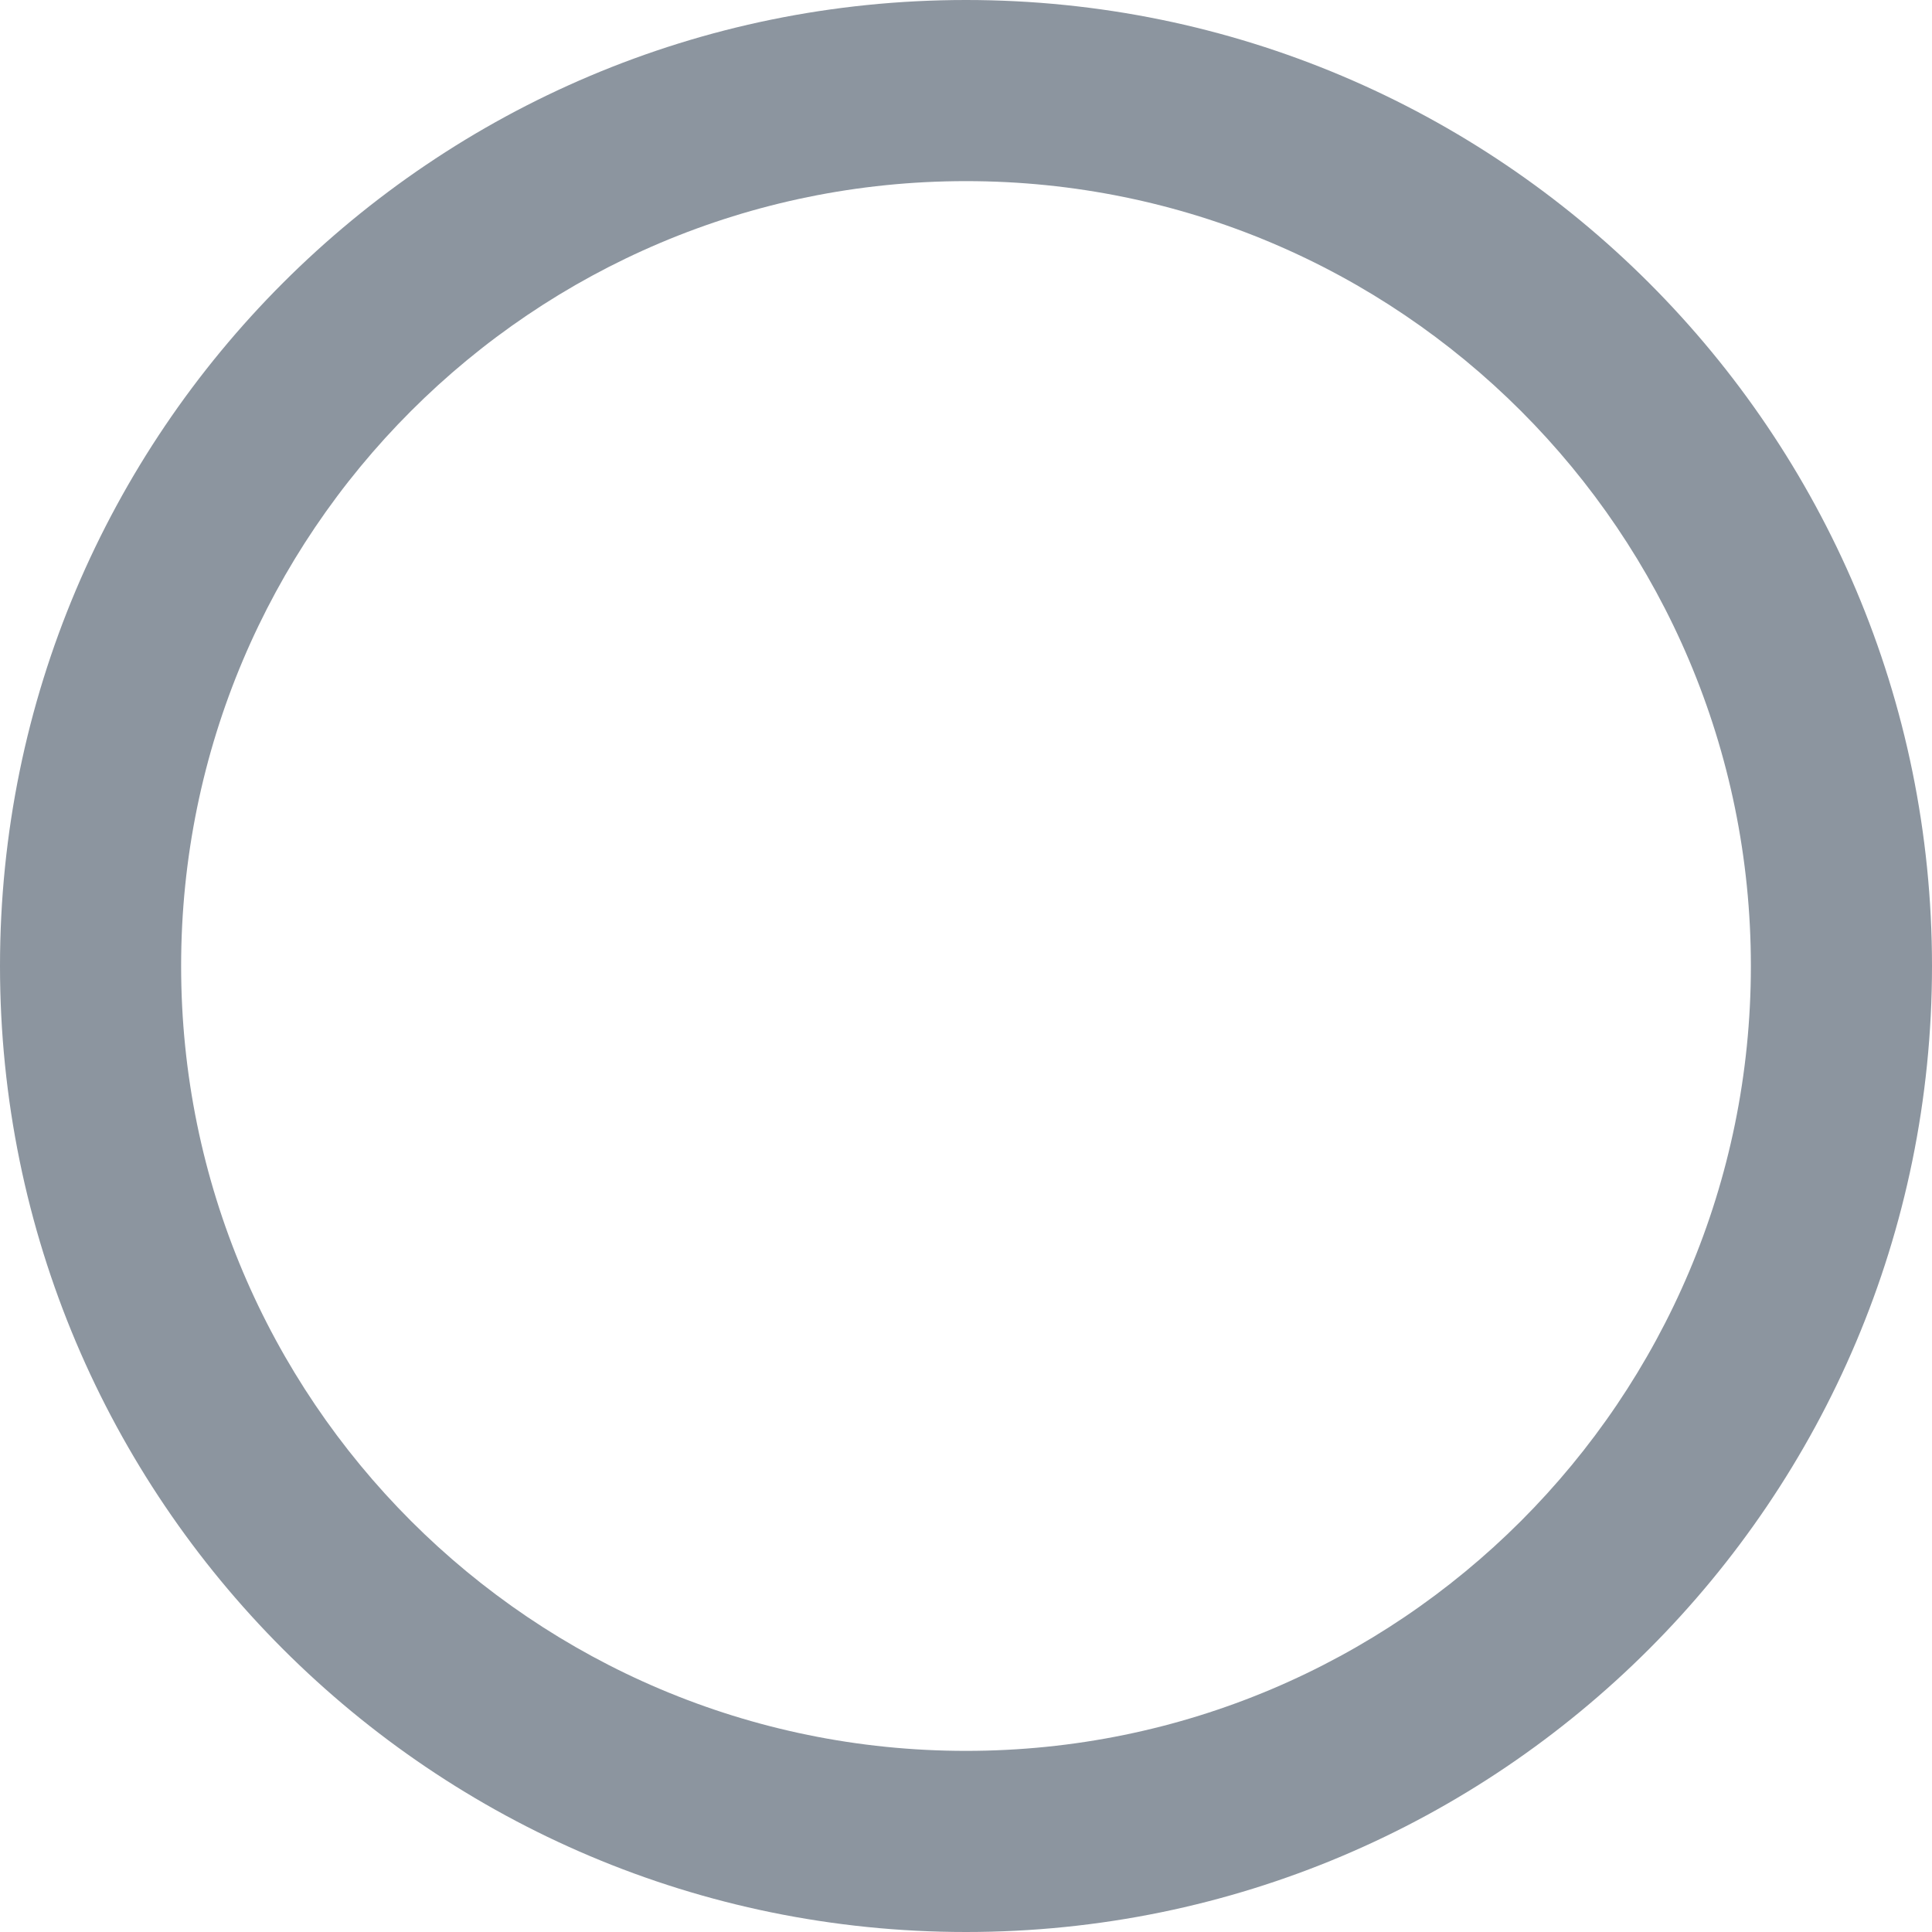
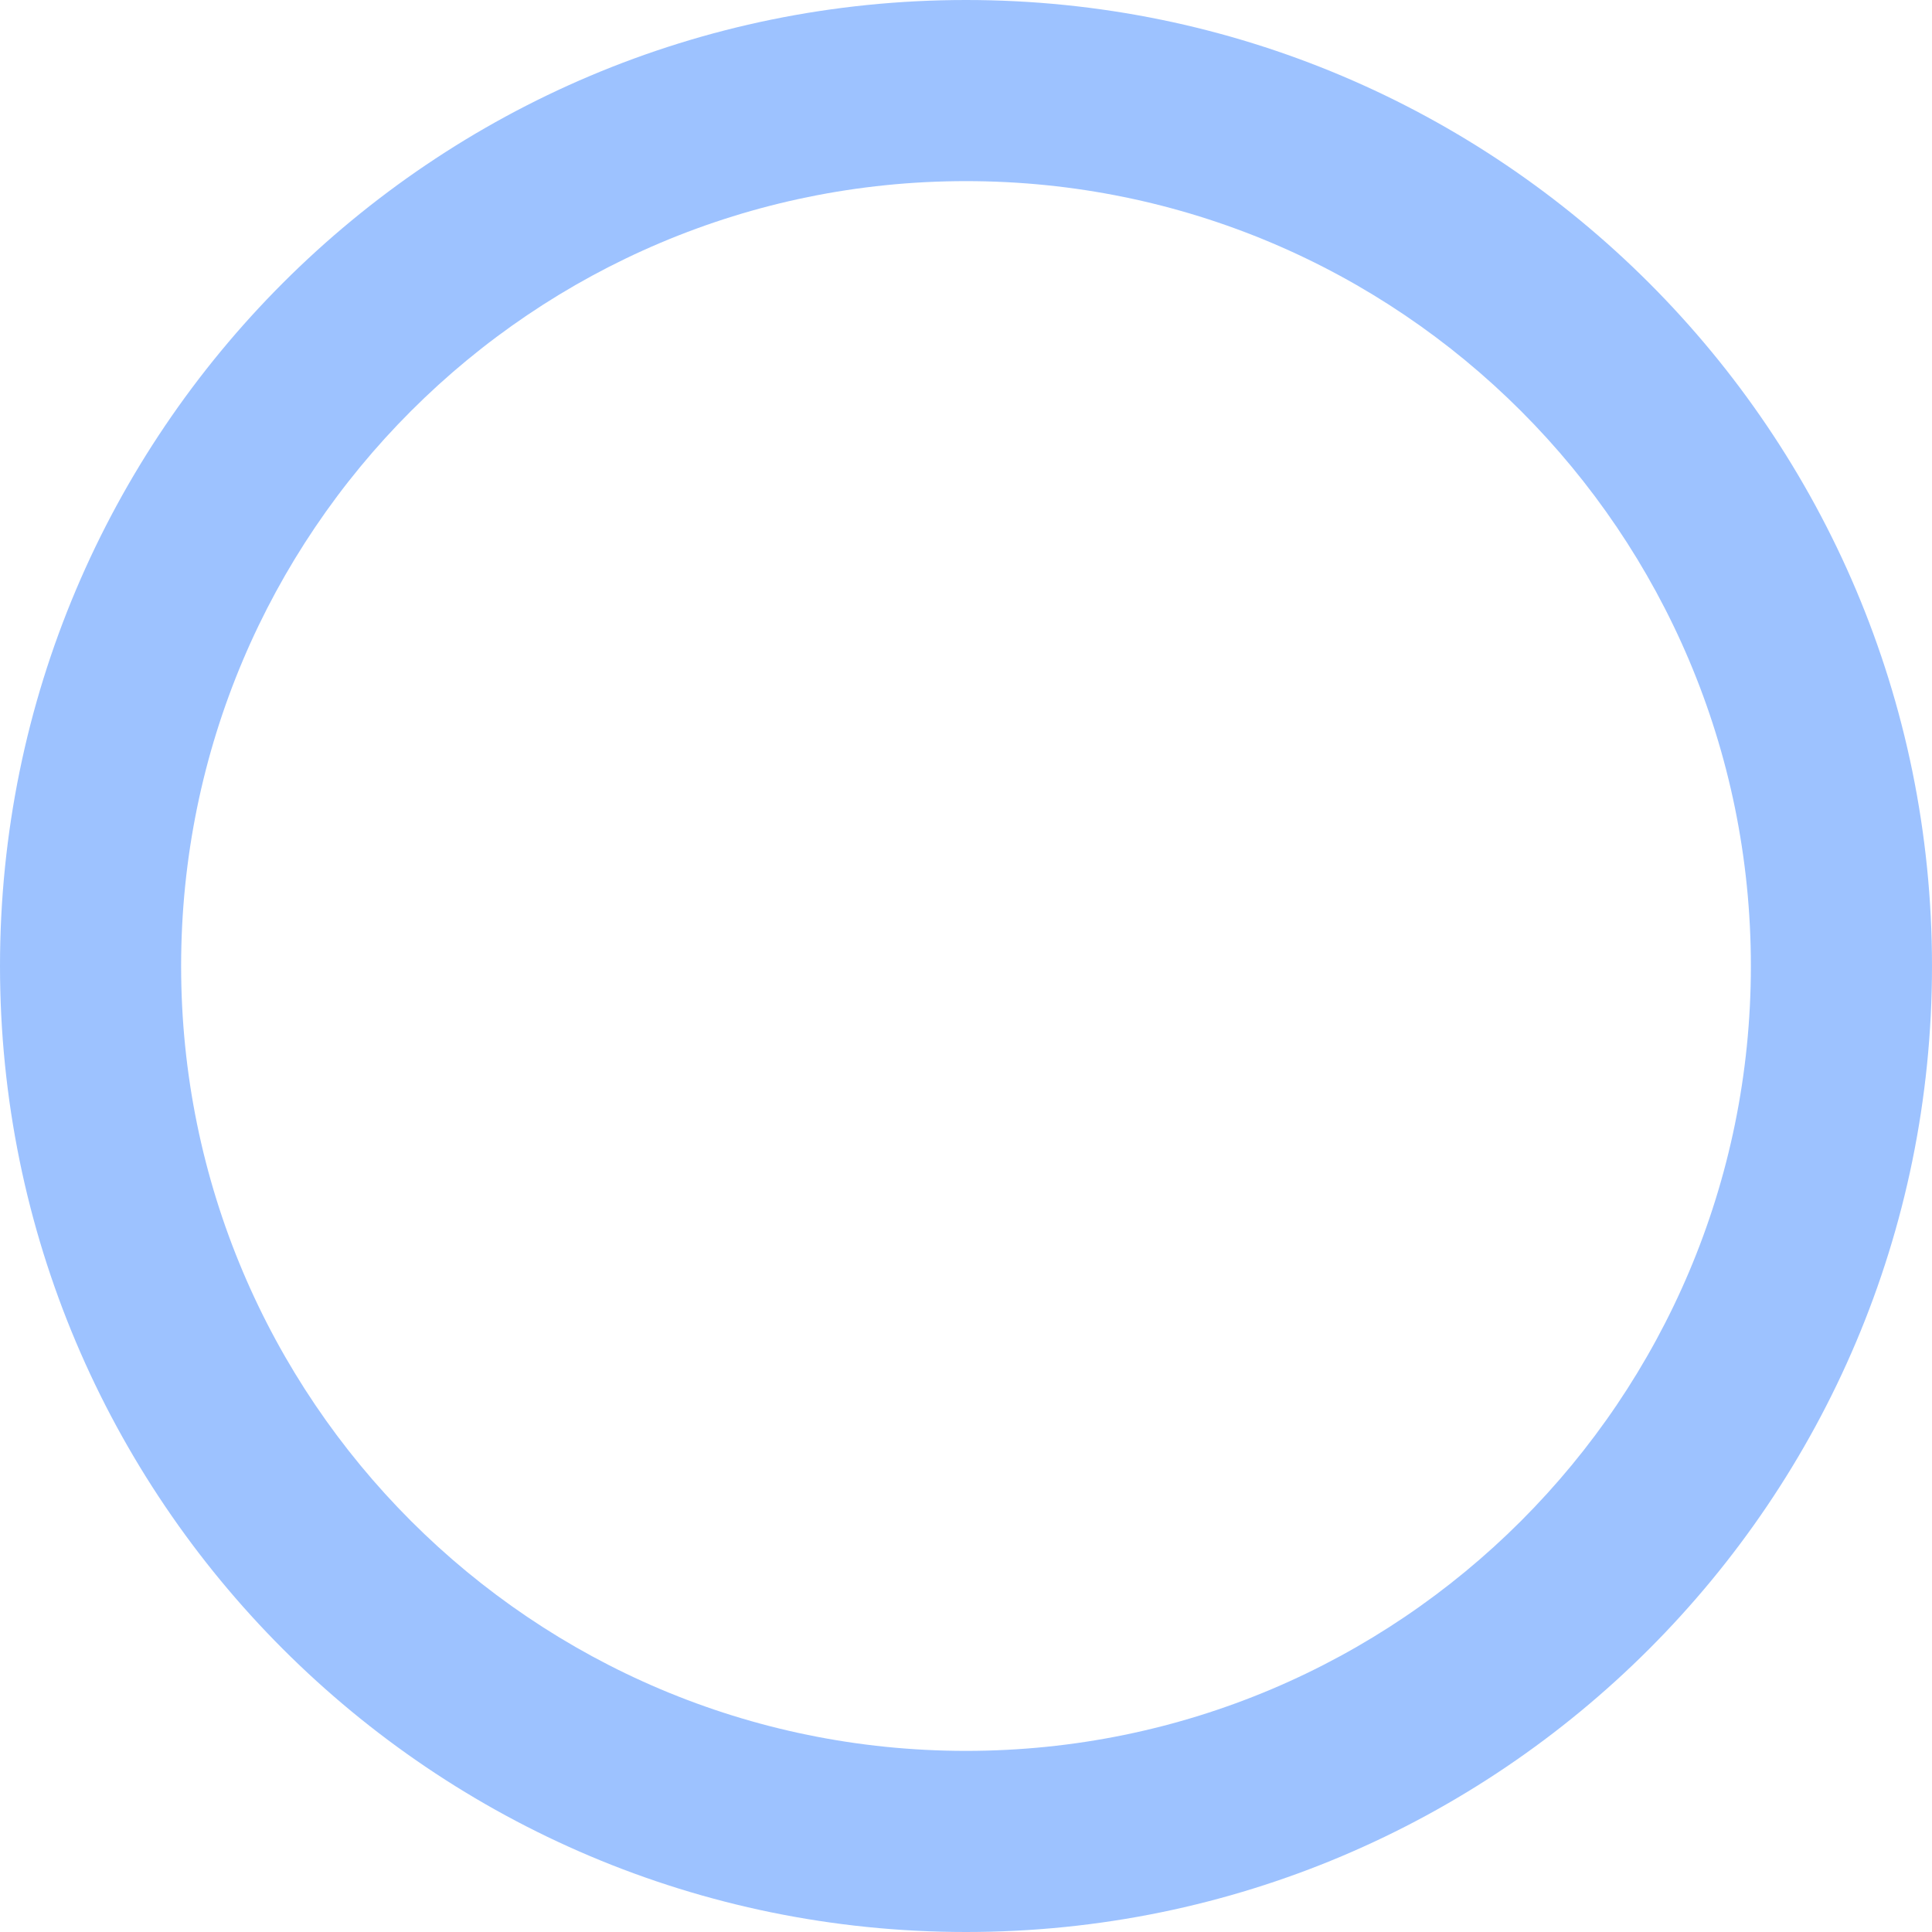
<svg xmlns="http://www.w3.org/2000/svg" height="16" viewBox="0 0 16 16" version="1.1" width="16" aria-hidden="true">
-   <path fill="#8c959f" fill-rule="evenodd" d="M8 1.5a6.5 6.5 0 100 13 6.5 6.5 0 000-13zM0 8a8 8 0 1116 0A8 8 0 010 8z" />
+   <path opacity=".5" fill="#3b86ff" fill-rule="evenodd" d="M8 1.5a6.5 6.5 0 100 13 6.5 6.5 0 000-13zM0 8a8 8 0 1116 0A8 8 0 010 8z" />
</svg>
